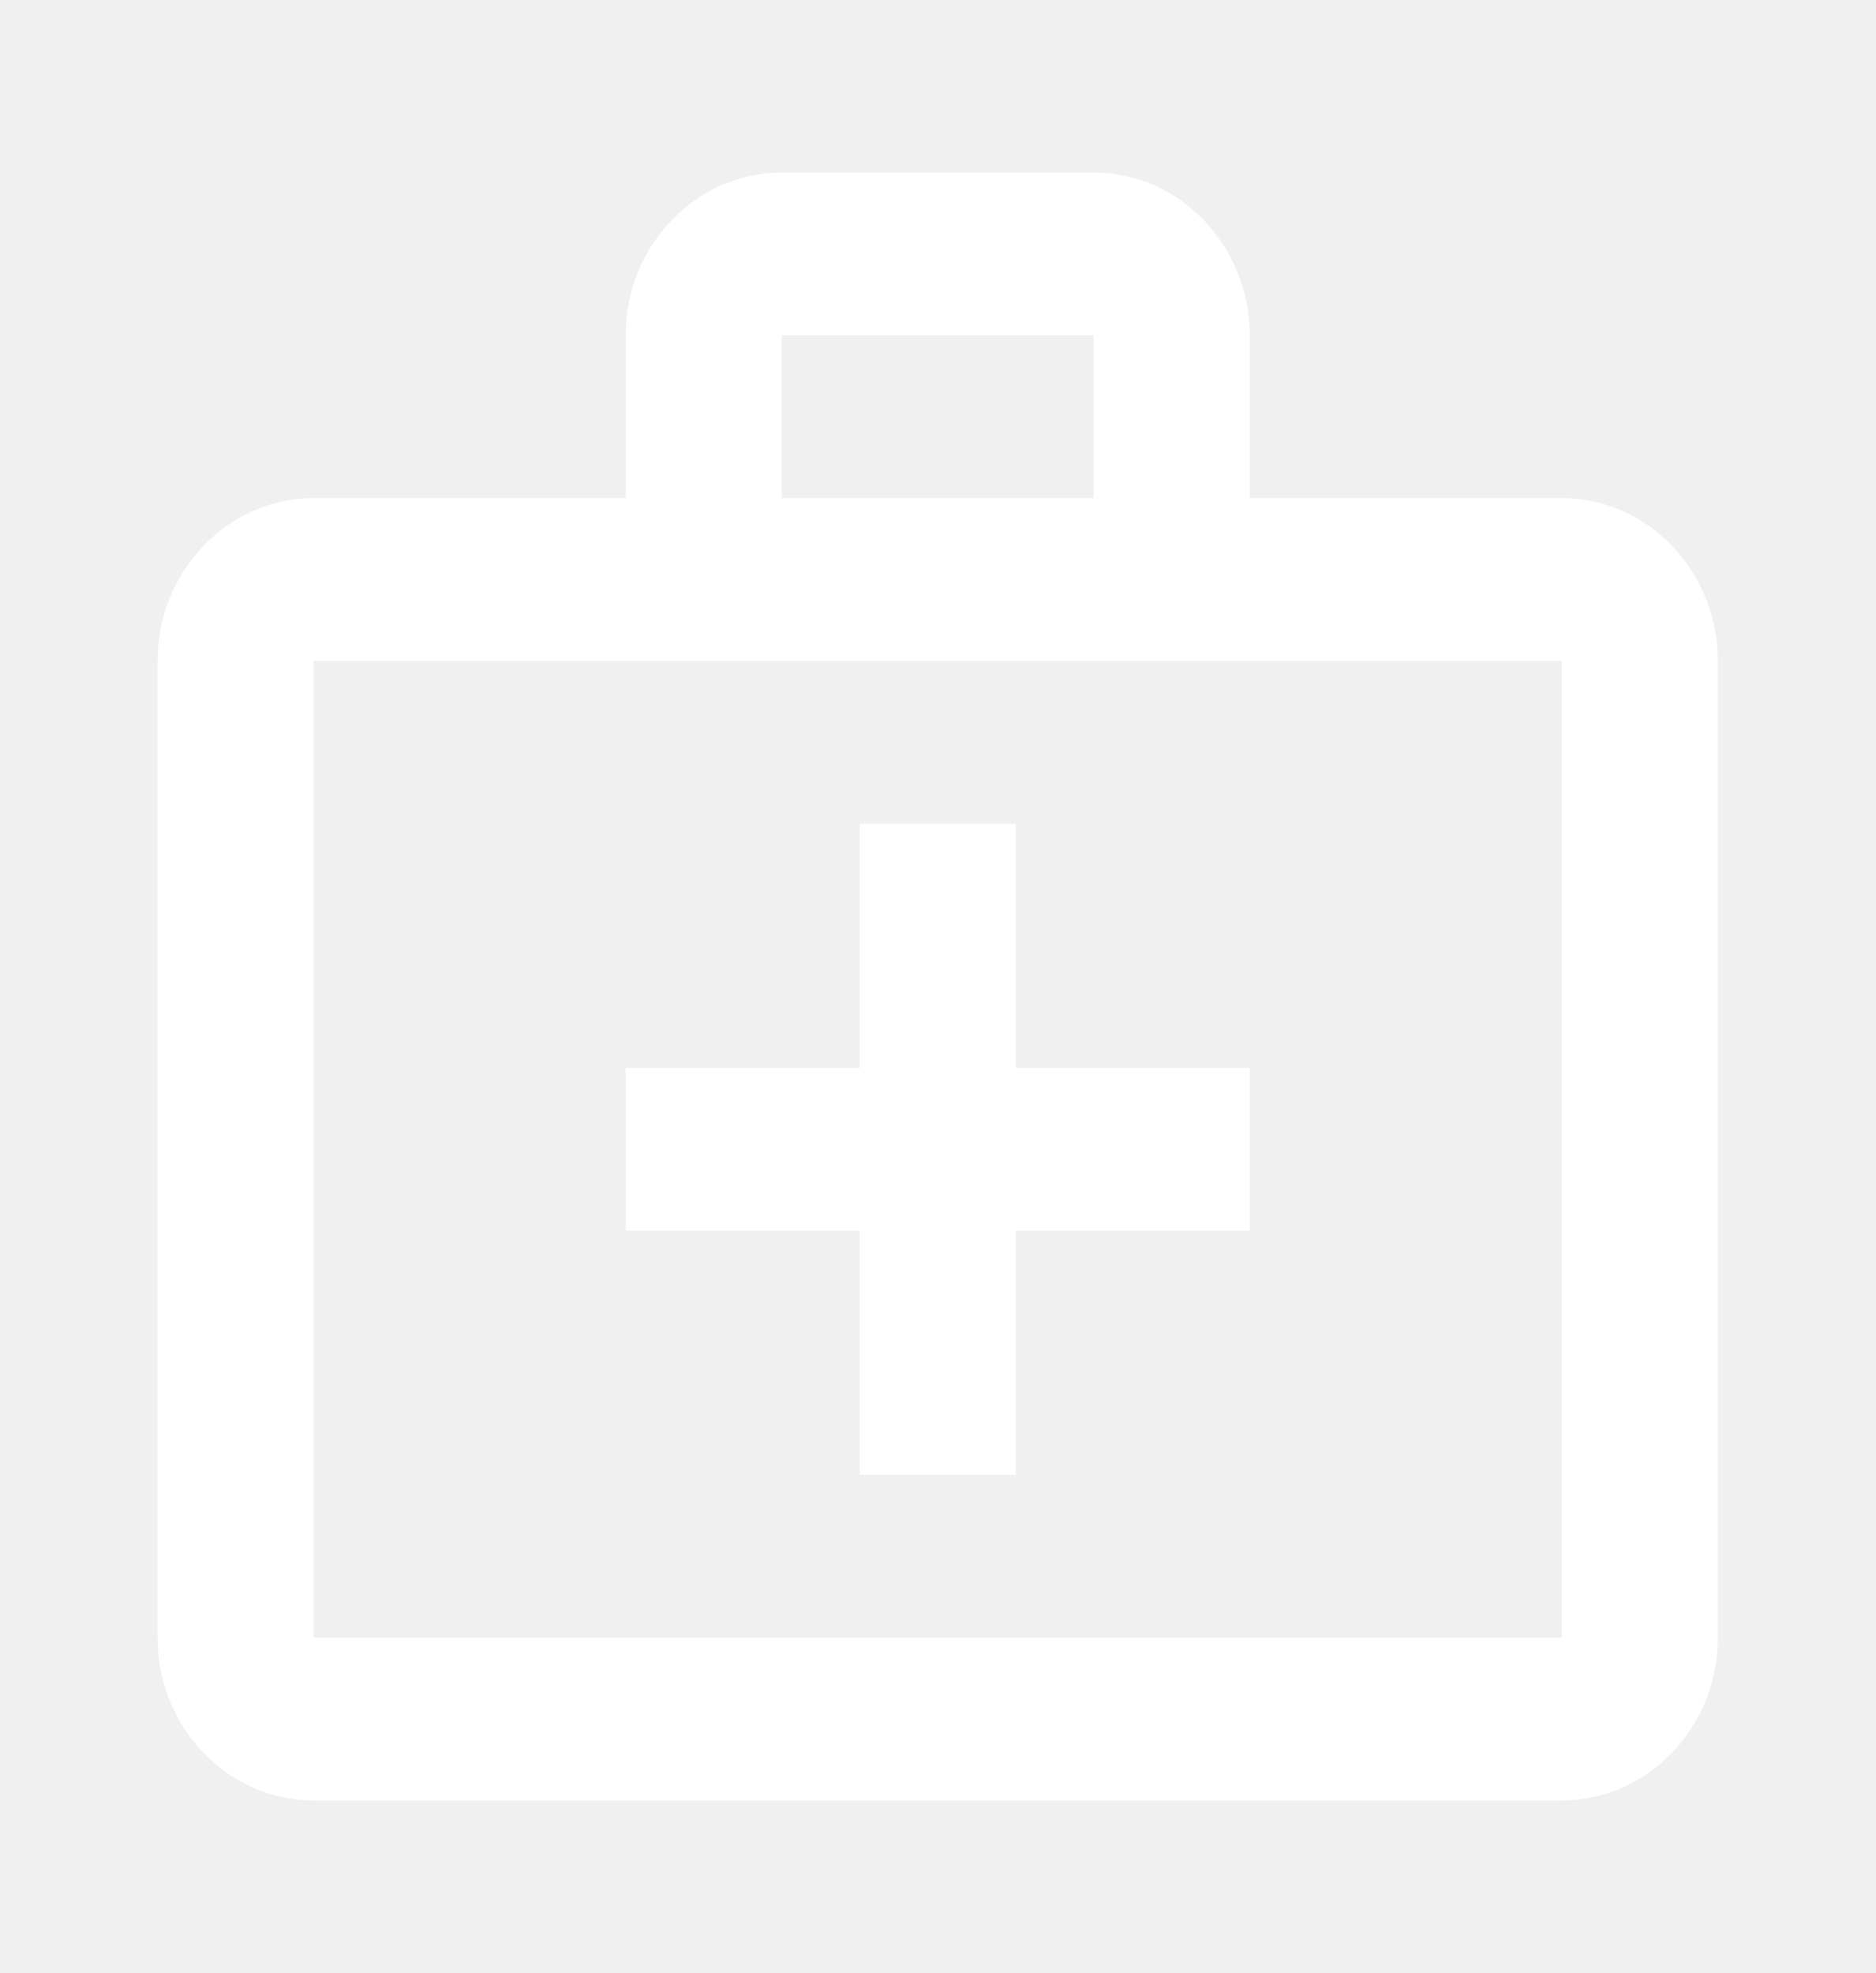
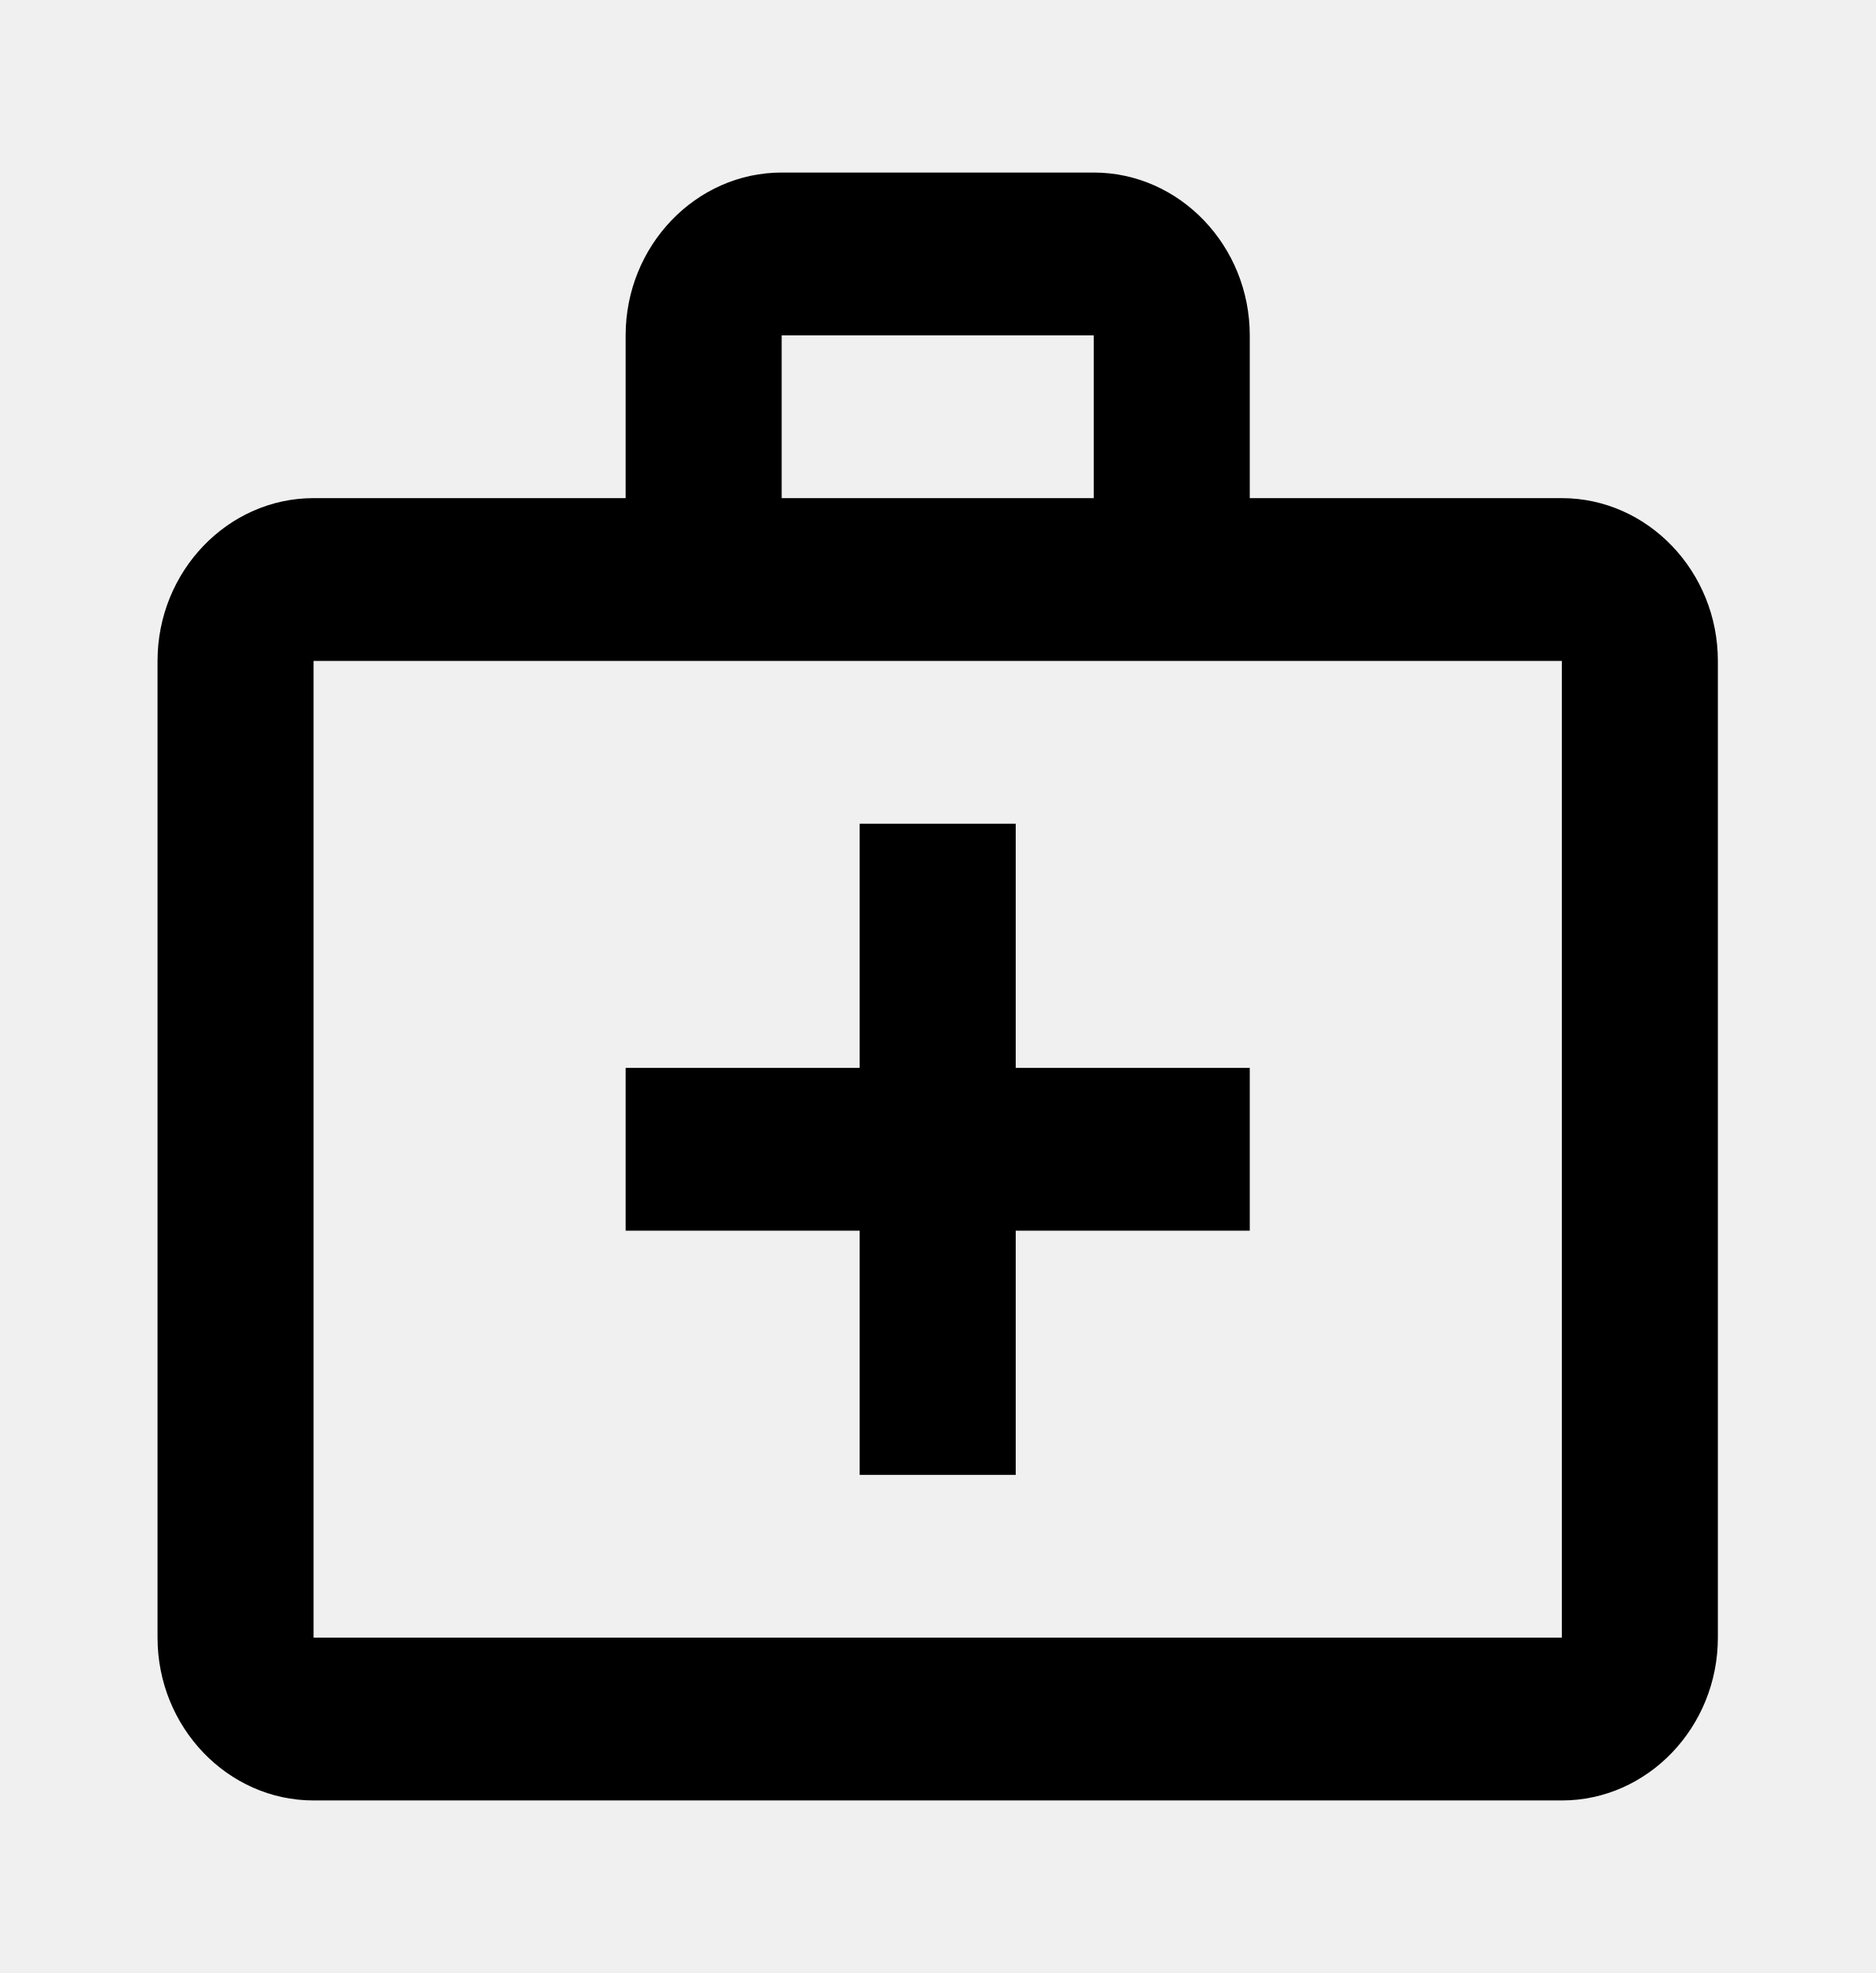
<svg xmlns="http://www.w3.org/2000/svg" width="96" height="101" viewBox="0 0 96 101" fill="none">
-   <path d="M79.949 25.5H63.974V17.167C63.974 12.583 60.38 8.833 55.987 8.833H40.013C35.62 8.833 32.026 12.583 32.026 17.167V25.5H16.051C11.658 25.5 8.064 29.25 8.064 33.833V83.833C8.064 88.417 11.658 92.167 16.051 92.167H79.949C84.342 92.167 87.936 88.417 87.936 83.833V33.833C87.936 29.25 84.342 25.5 79.949 25.5ZM40.013 17.167H55.987V25.5H40.013V17.167ZM79.949 83.833H16.051V33.833H79.949V83.833Z" fill="white" />
-   <path d="M51.994 42.167H44.006V54.667H32.026V63H44.006V75.5H51.994V63H63.974V54.667H51.994V42.167Z" fill="white " />
+   <path d="M79.949 25.5H63.974V17.167C63.974 12.583 60.38 8.833 55.987 8.833H40.013C35.62 8.833 32.026 12.583 32.026 17.167V25.5H16.051C11.658 25.5 8.064 29.25 8.064 33.833V83.833C8.064 88.417 11.658 92.167 16.051 92.167H79.949C84.342 92.167 87.936 88.417 87.936 83.833V33.833C87.936 29.25 84.342 25.5 79.949 25.5ZM40.013 17.167H55.987V25.5H40.013V17.167ZM79.949 83.833H16.051V33.833H79.949V83.833Z" fill="black" />
+   <path d="M51.994 42.167H44.006V54.667H32.026V63H44.006V75.5H51.994V63H63.974V54.667H51.994V42.167Z" fill="black" />
</svg>
